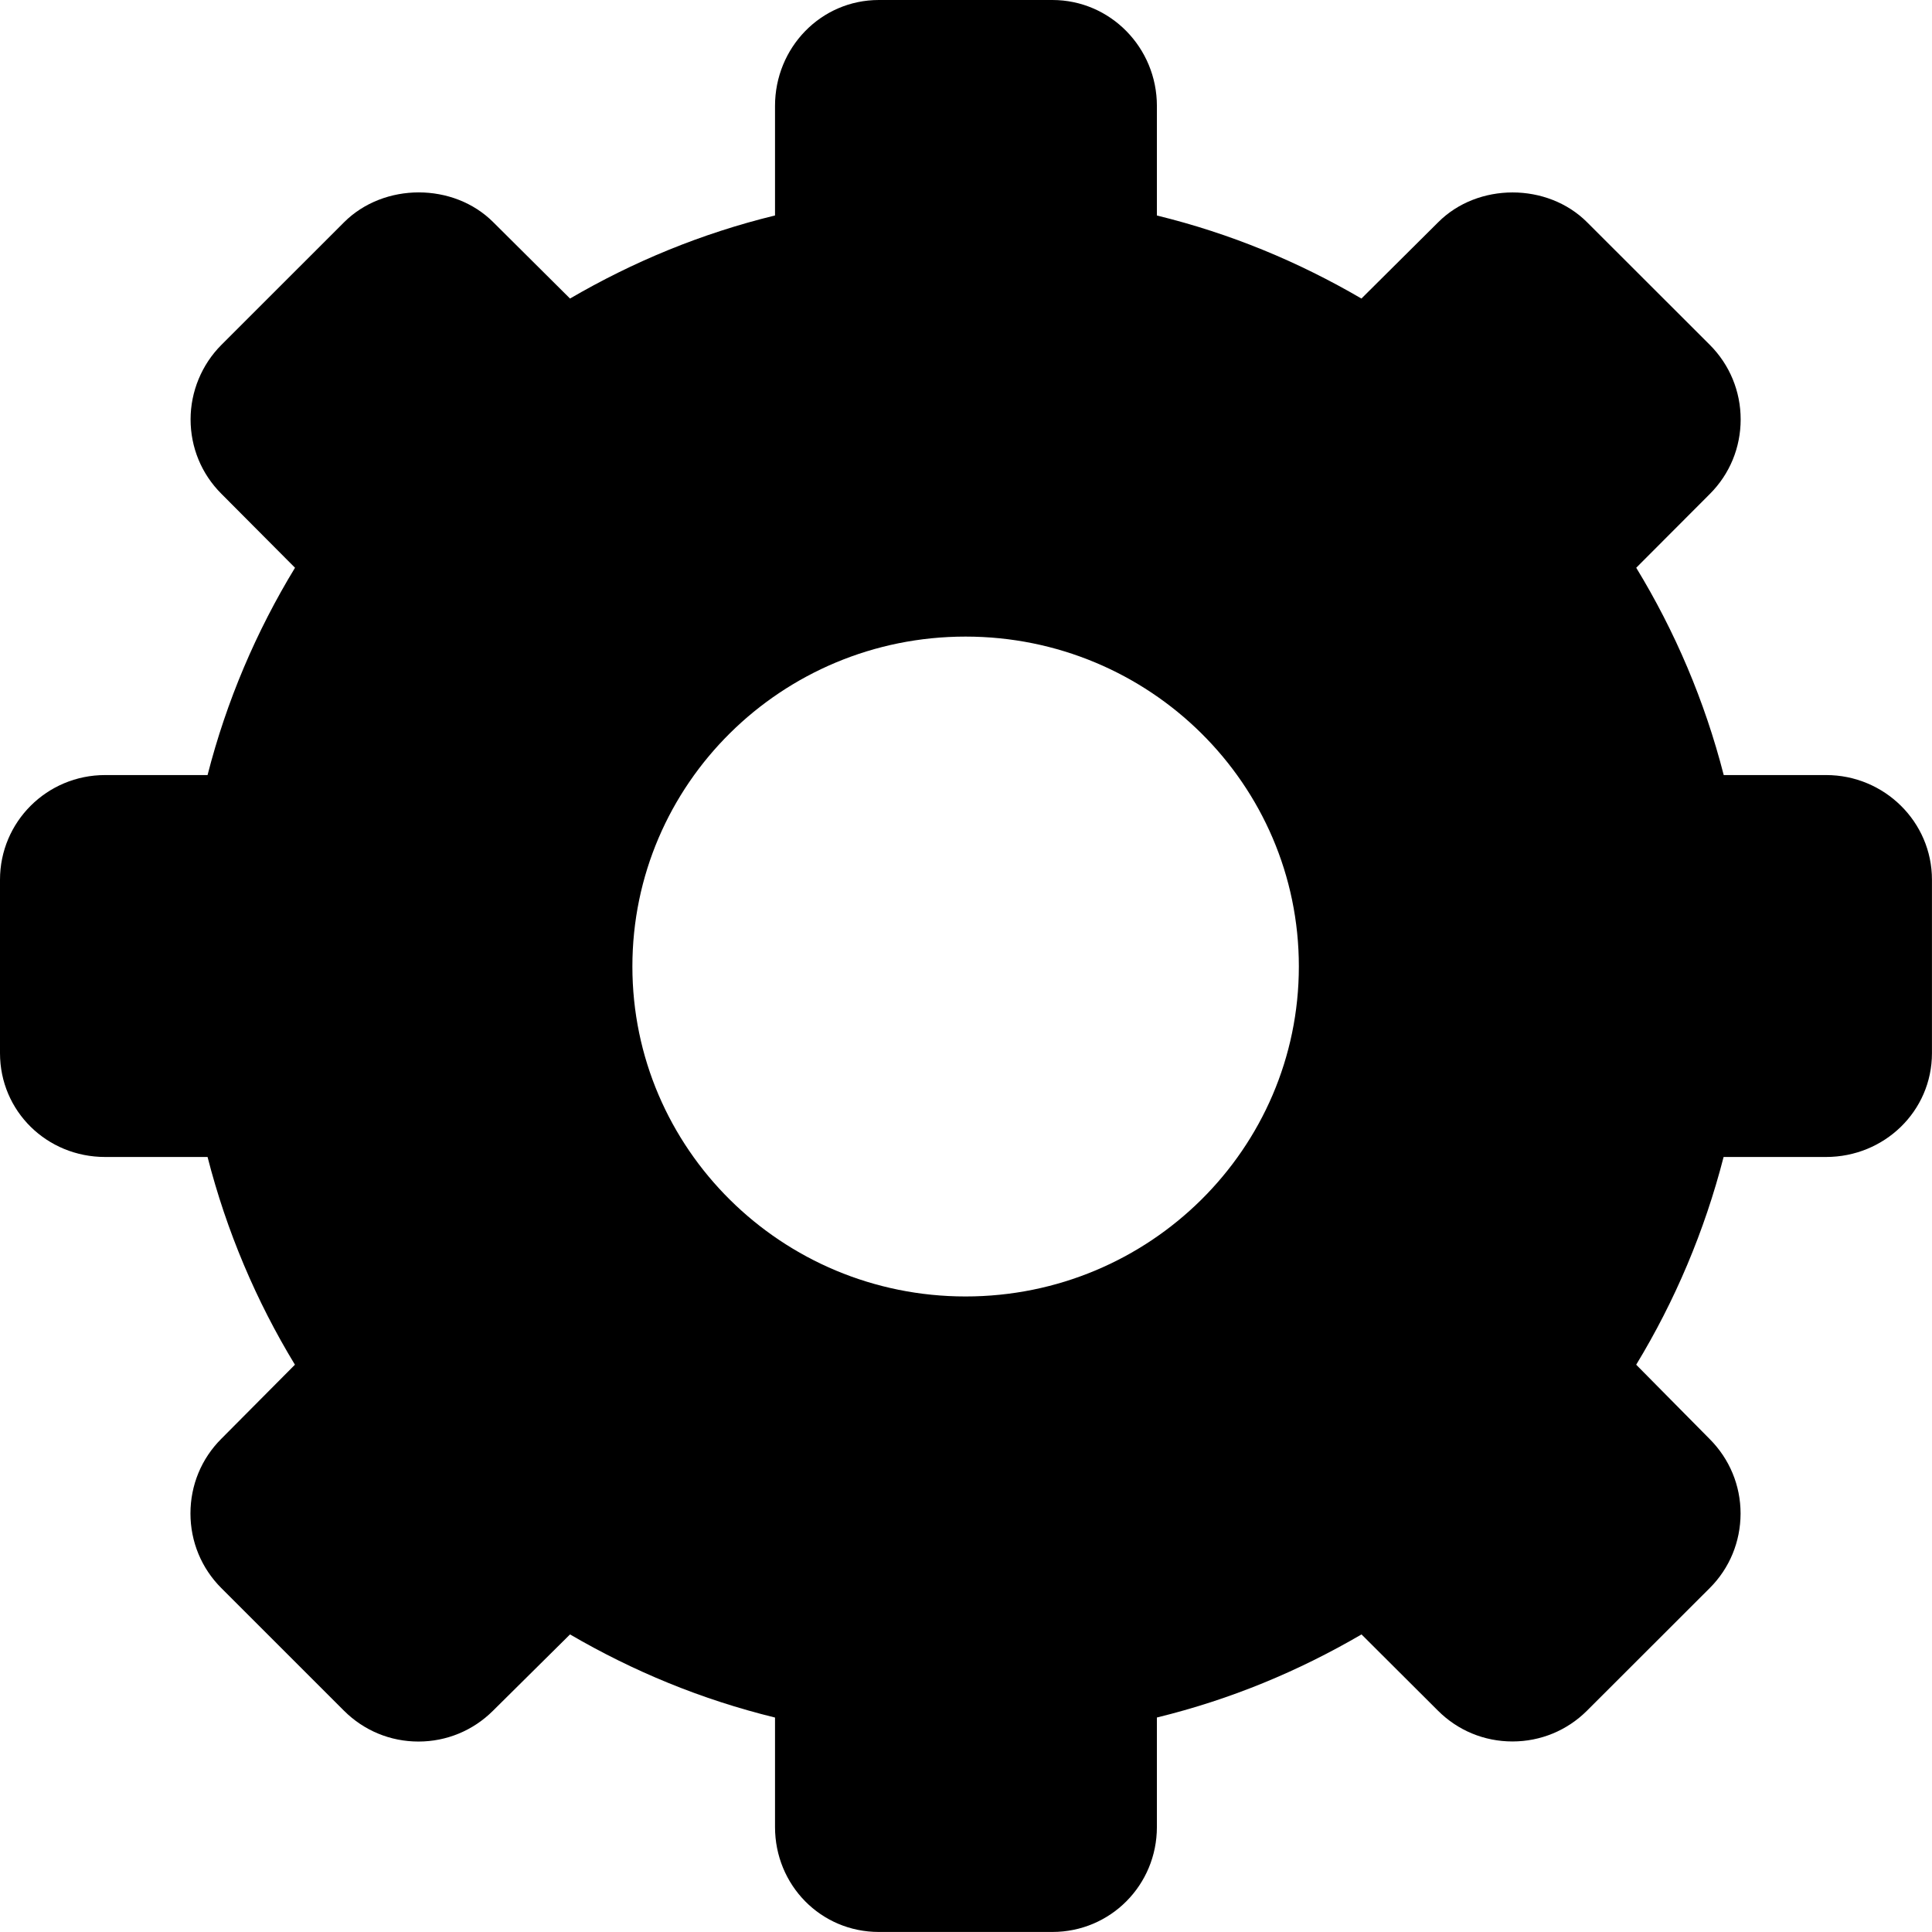
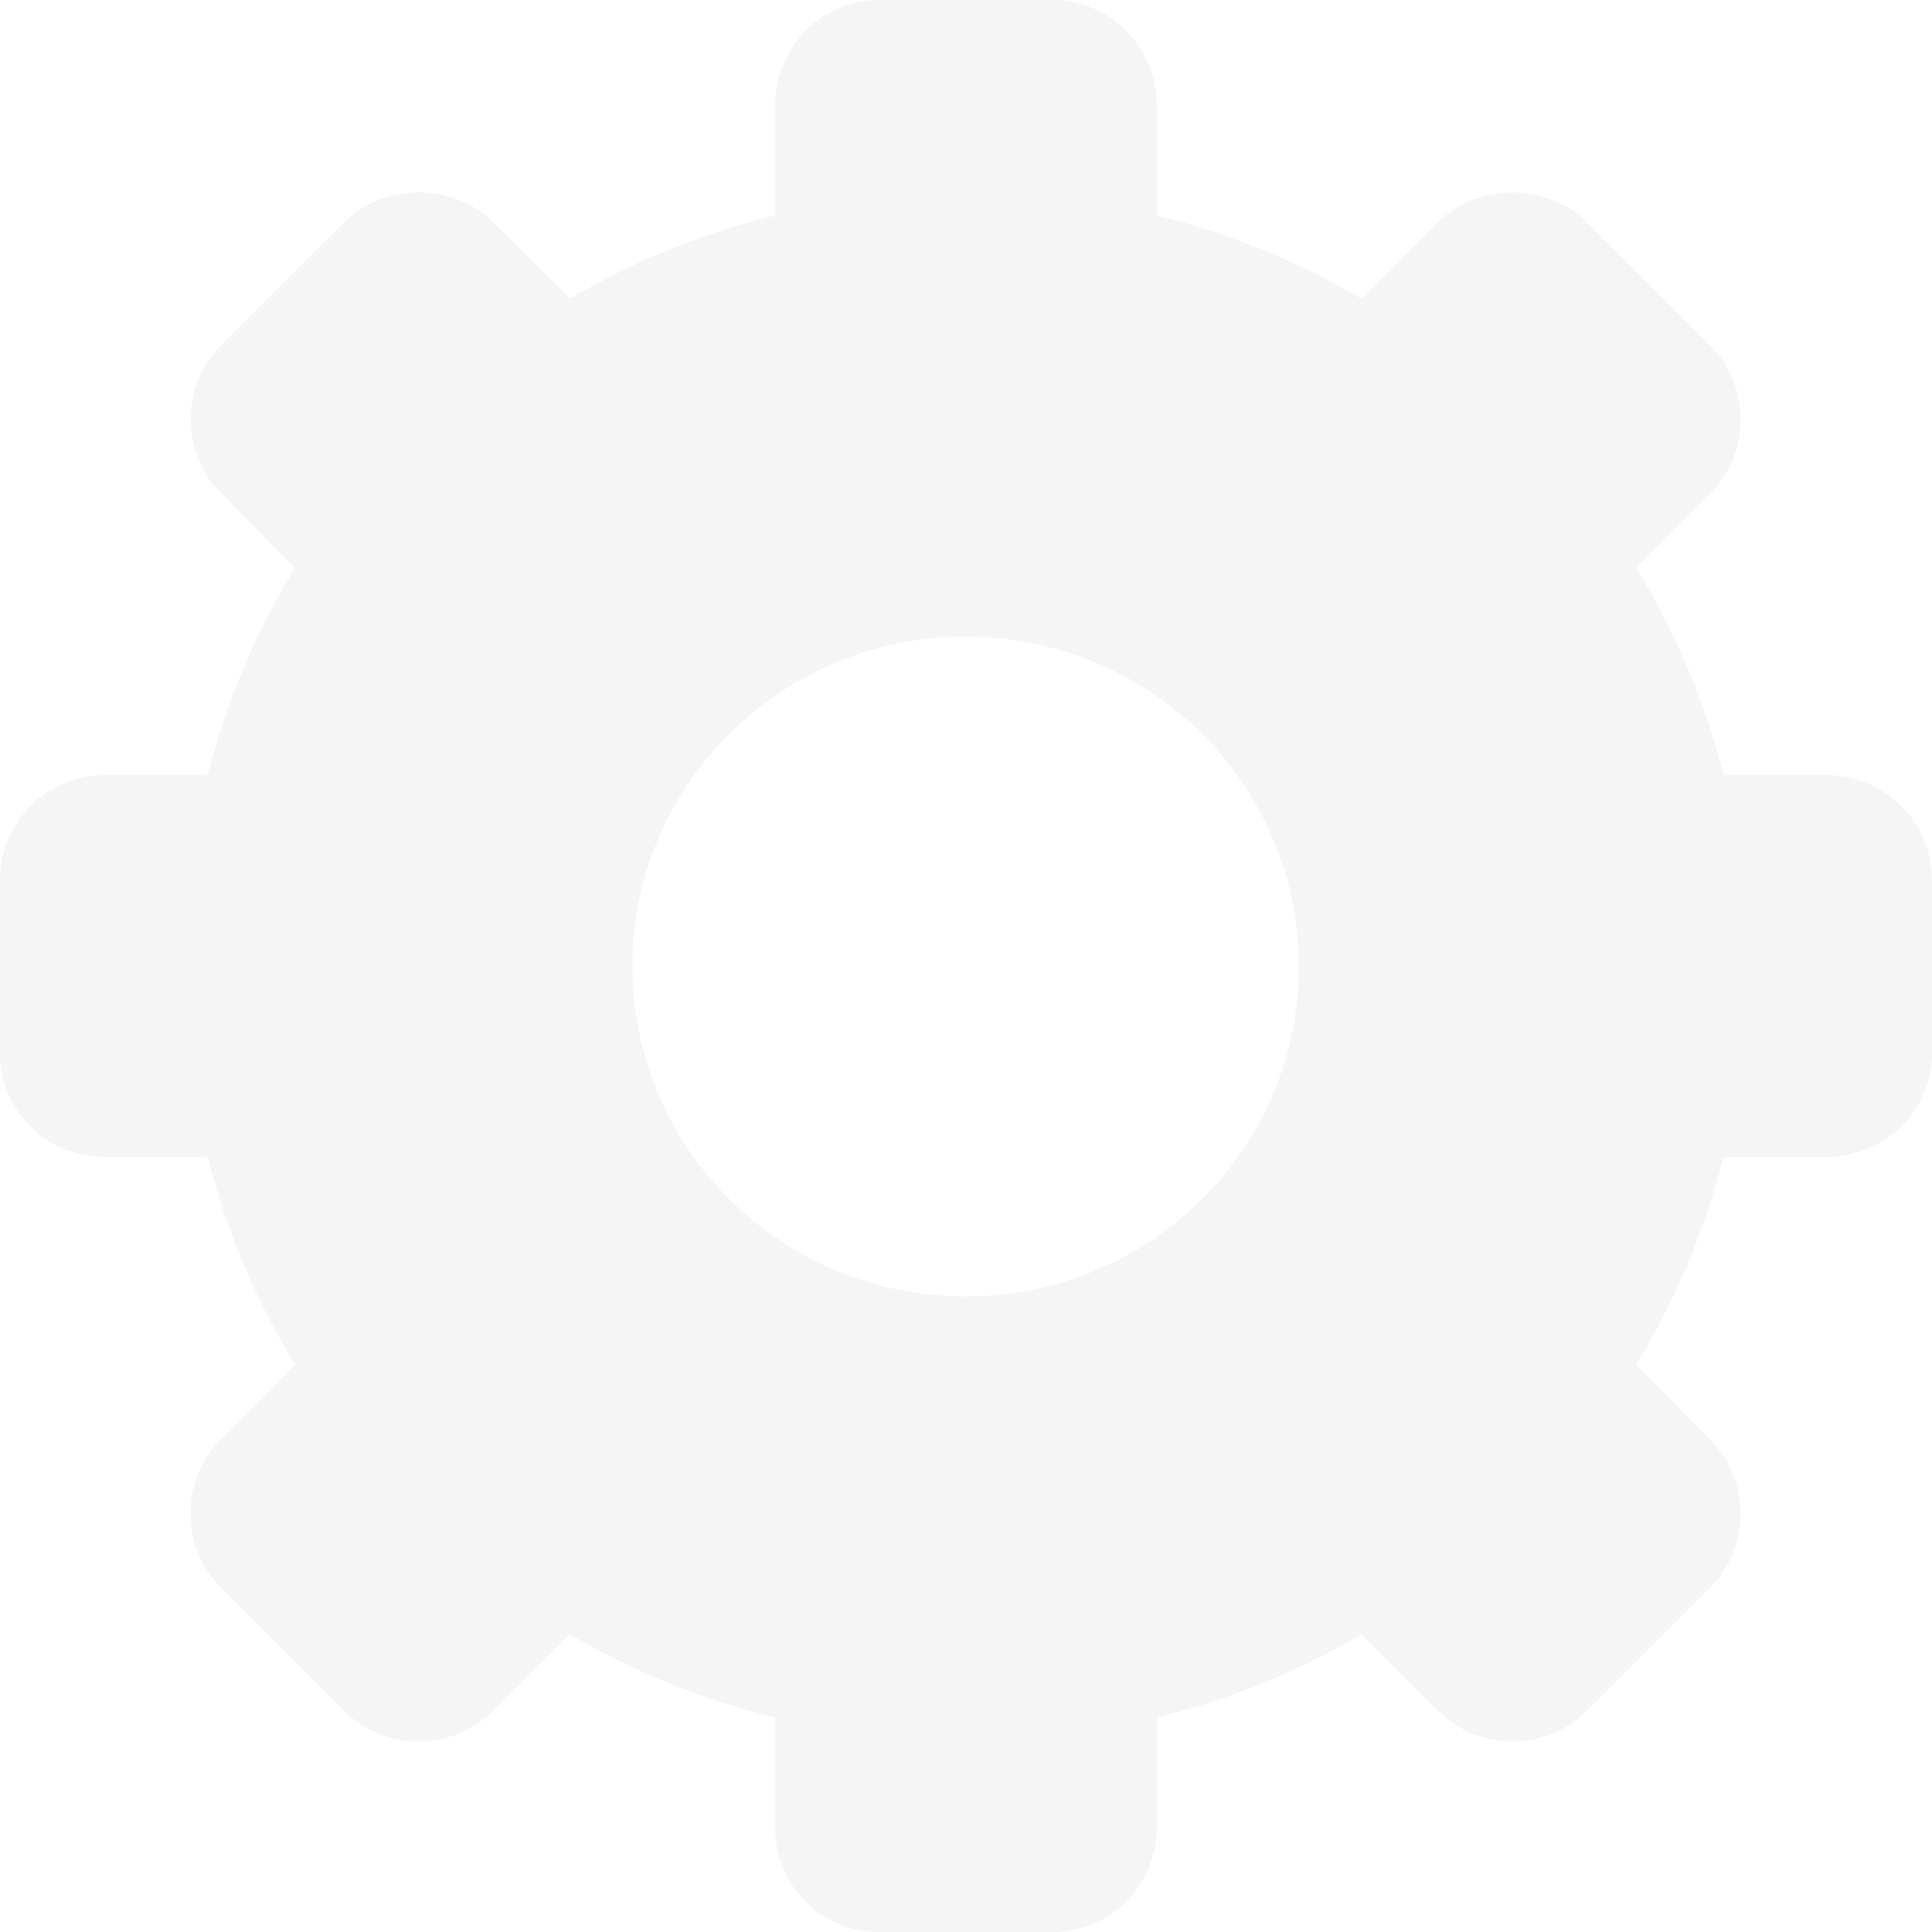
- <svg xmlns="http://www.w3.org/2000/svg" fill="#000000" version="1.1" id="Capa_1" width="800px" height="800px" viewBox="0 0 45.973 45.973" xml:space="preserve">
+ <svg xmlns="http://www.w3.org/2000/svg" fill="#F5F5F5" version="1.1" id="Capa_1" width="800px" height="800px" viewBox="0 0 45.973 45.973" xml:space="preserve">
  <g>
    <g>
      <path d="M43.454,18.443h-2.437c-0.453-1.766-1.16-3.42-2.082-4.933l1.752-1.756c0.473-0.473,0.733-1.104,0.733-1.774    c0-0.669-0.262-1.301-0.733-1.773l-2.92-2.917c-0.947-0.948-2.602-0.947-3.545-0.001l-1.826,1.815    C30.9,6.232,29.296,5.56,27.529,5.128V2.52c0-1.383-1.105-2.52-2.488-2.52h-4.128c-1.383,0-2.471,1.137-2.471,2.52v2.607    c-1.766,0.431-3.38,1.104-4.878,1.977l-1.825-1.815c-0.946-0.948-2.602-0.947-3.551-0.001L5.27,8.205    C4.802,8.672,4.535,9.318,4.535,9.978c0,0.669,0.259,1.299,0.733,1.772l1.752,1.76c-0.921,1.513-1.629,3.167-2.081,4.933H2.501    C1.117,18.443,0,19.555,0,20.935v4.125c0,1.384,1.117,2.471,2.501,2.471h2.438c0.452,1.766,1.159,3.43,2.079,4.943l-1.752,1.763    c-0.474,0.473-0.734,1.106-0.734,1.776s0.261,1.303,0.734,1.776l2.92,2.919c0.474,0.473,1.103,0.733,1.772,0.733    s1.299-0.261,1.773-0.733l1.833-1.816c1.498,0.873,3.112,1.545,4.878,1.978v2.604c0,1.383,1.088,2.498,2.471,2.498h4.128    c1.383,0,2.488-1.115,2.488-2.498v-2.605c1.767-0.432,3.371-1.104,4.869-1.977l1.817,1.812c0.474,0.475,1.104,0.735,1.775,0.735    c0.67,0,1.301-0.261,1.774-0.733l2.92-2.917c0.473-0.472,0.732-1.103,0.734-1.772c0-0.67-0.262-1.299-0.734-1.773l-1.75-1.77    c0.92-1.514,1.627-3.179,2.08-4.943h2.438c1.383,0,2.52-1.087,2.52-2.471v-4.125C45.973,19.555,44.837,18.443,43.454,18.443z     M22.976,30.85c-4.378,0-7.928-3.517-7.928-7.852c0-4.338,3.55-7.85,7.928-7.85c4.379,0,7.931,3.512,7.931,7.85    C30.906,27.334,27.355,30.85,22.976,30.85z" />
    </g>
  </g>
</svg>
